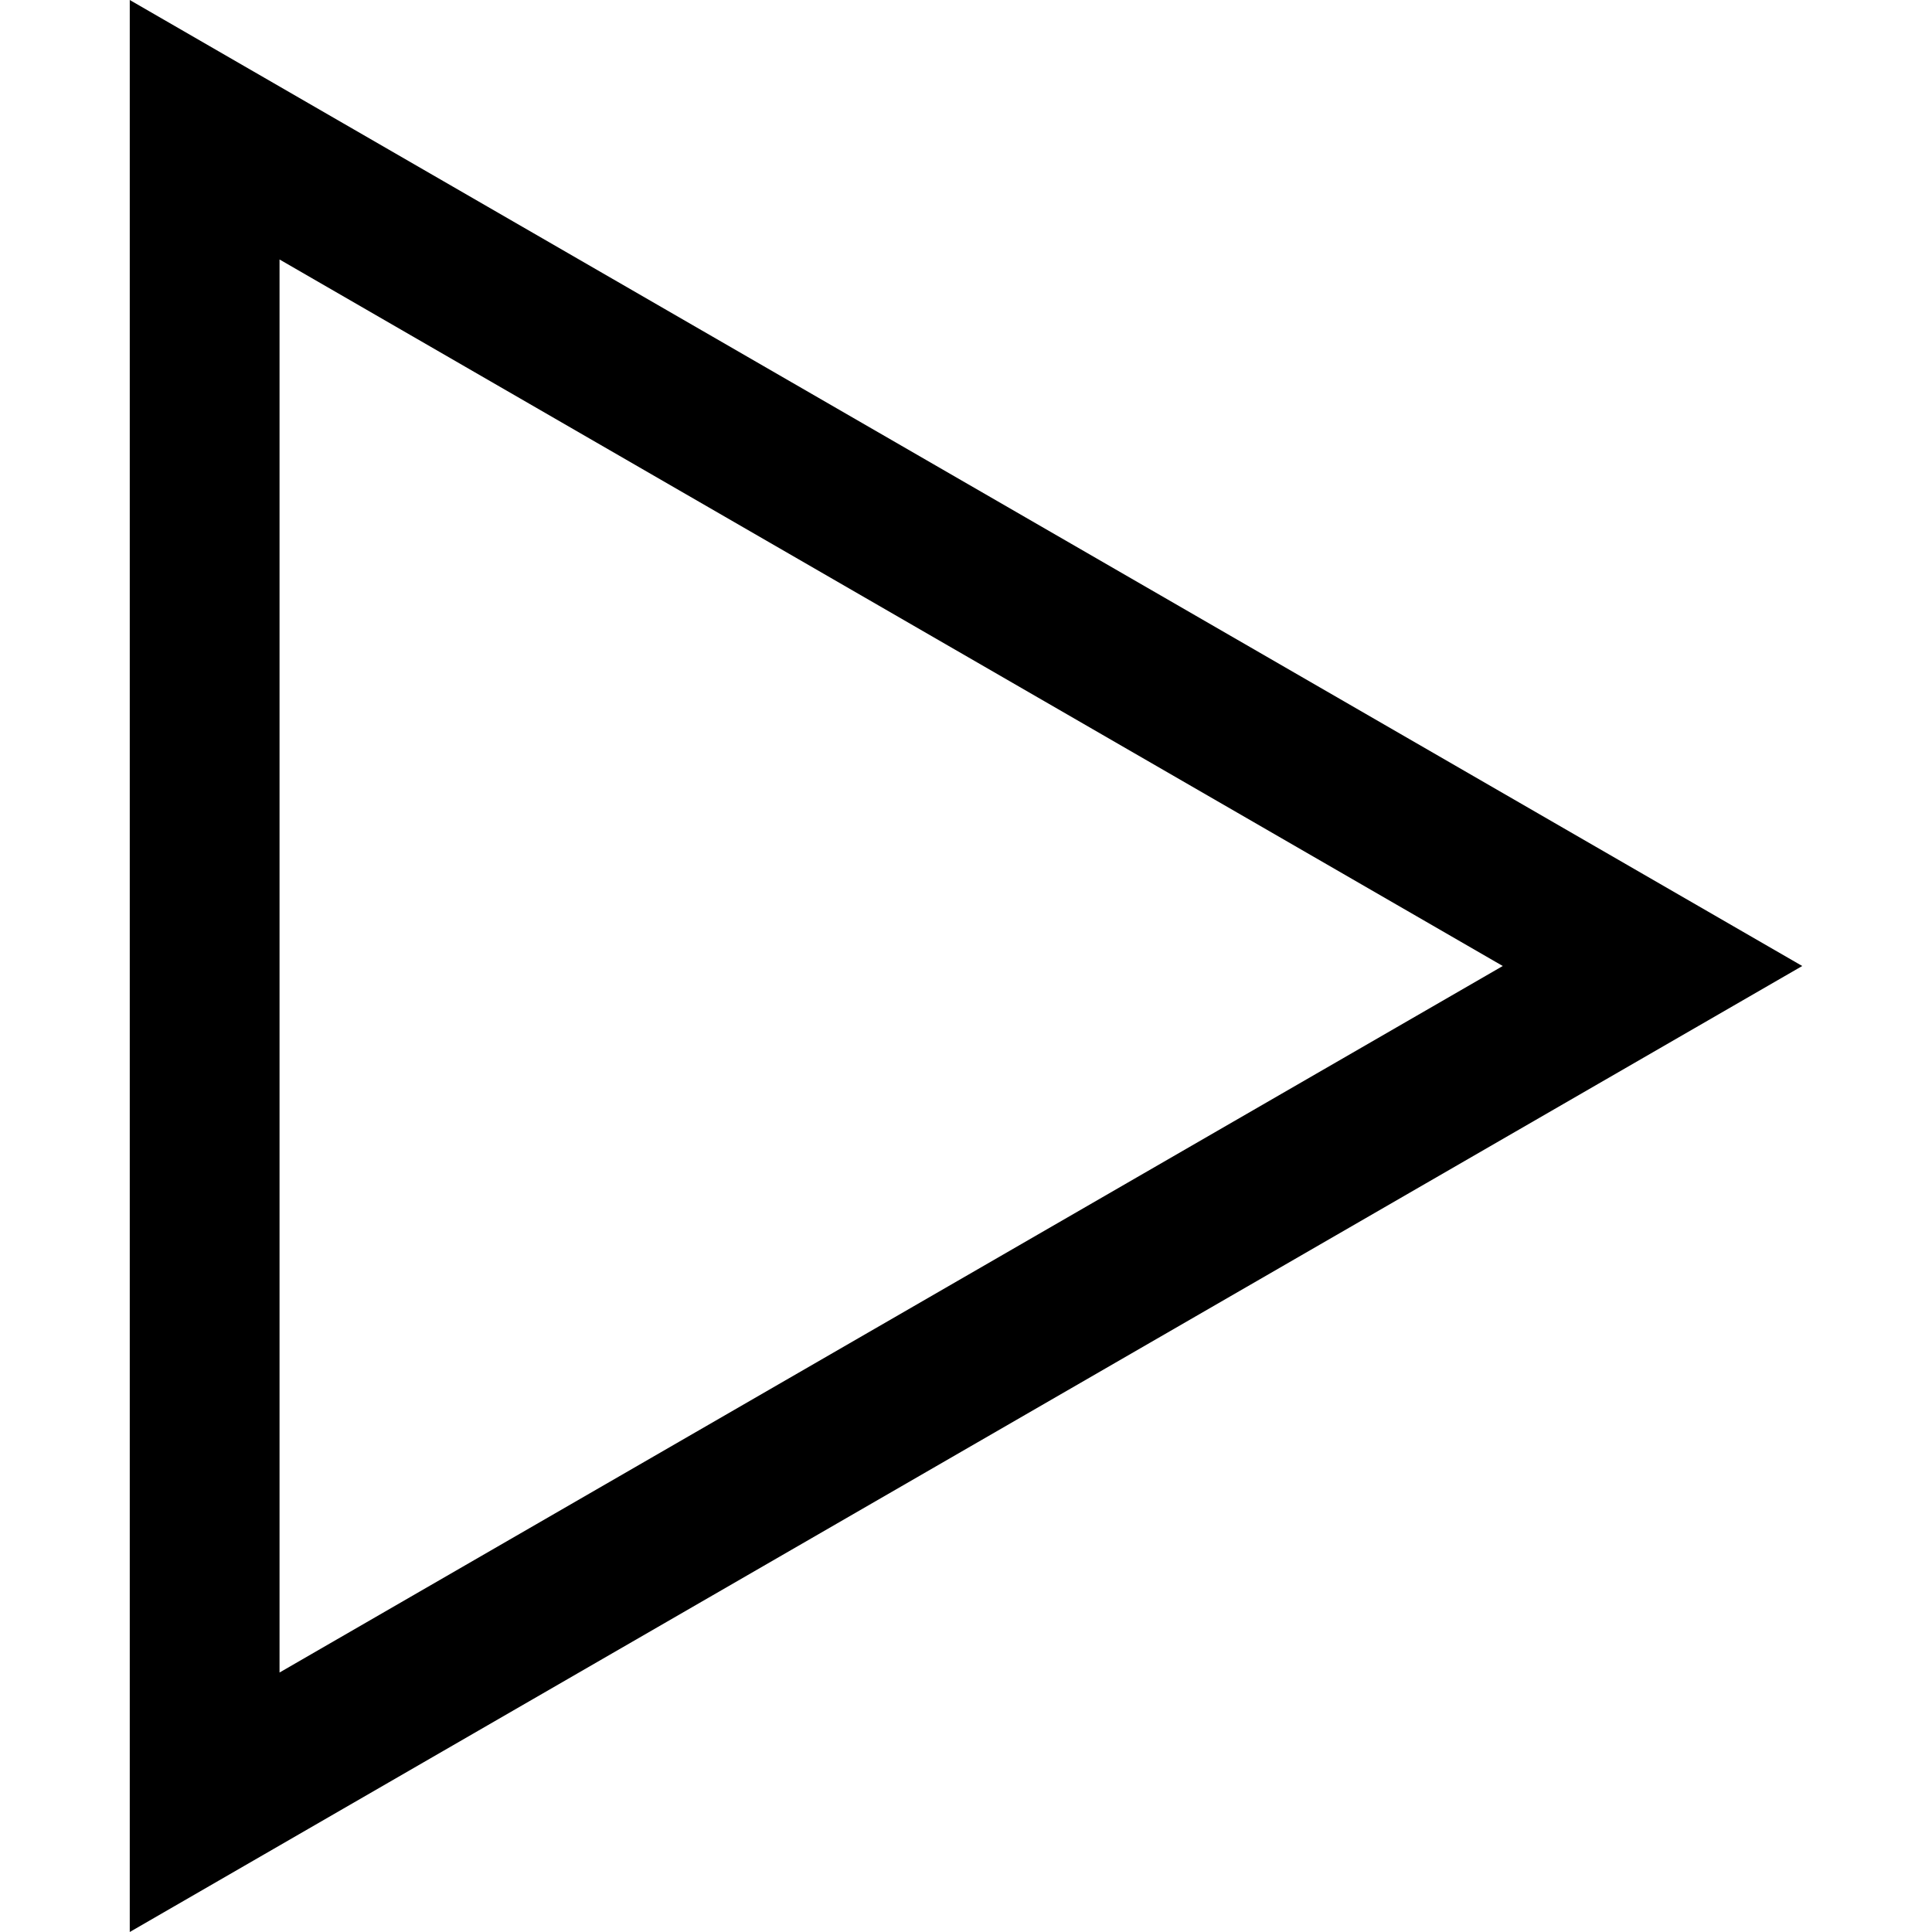
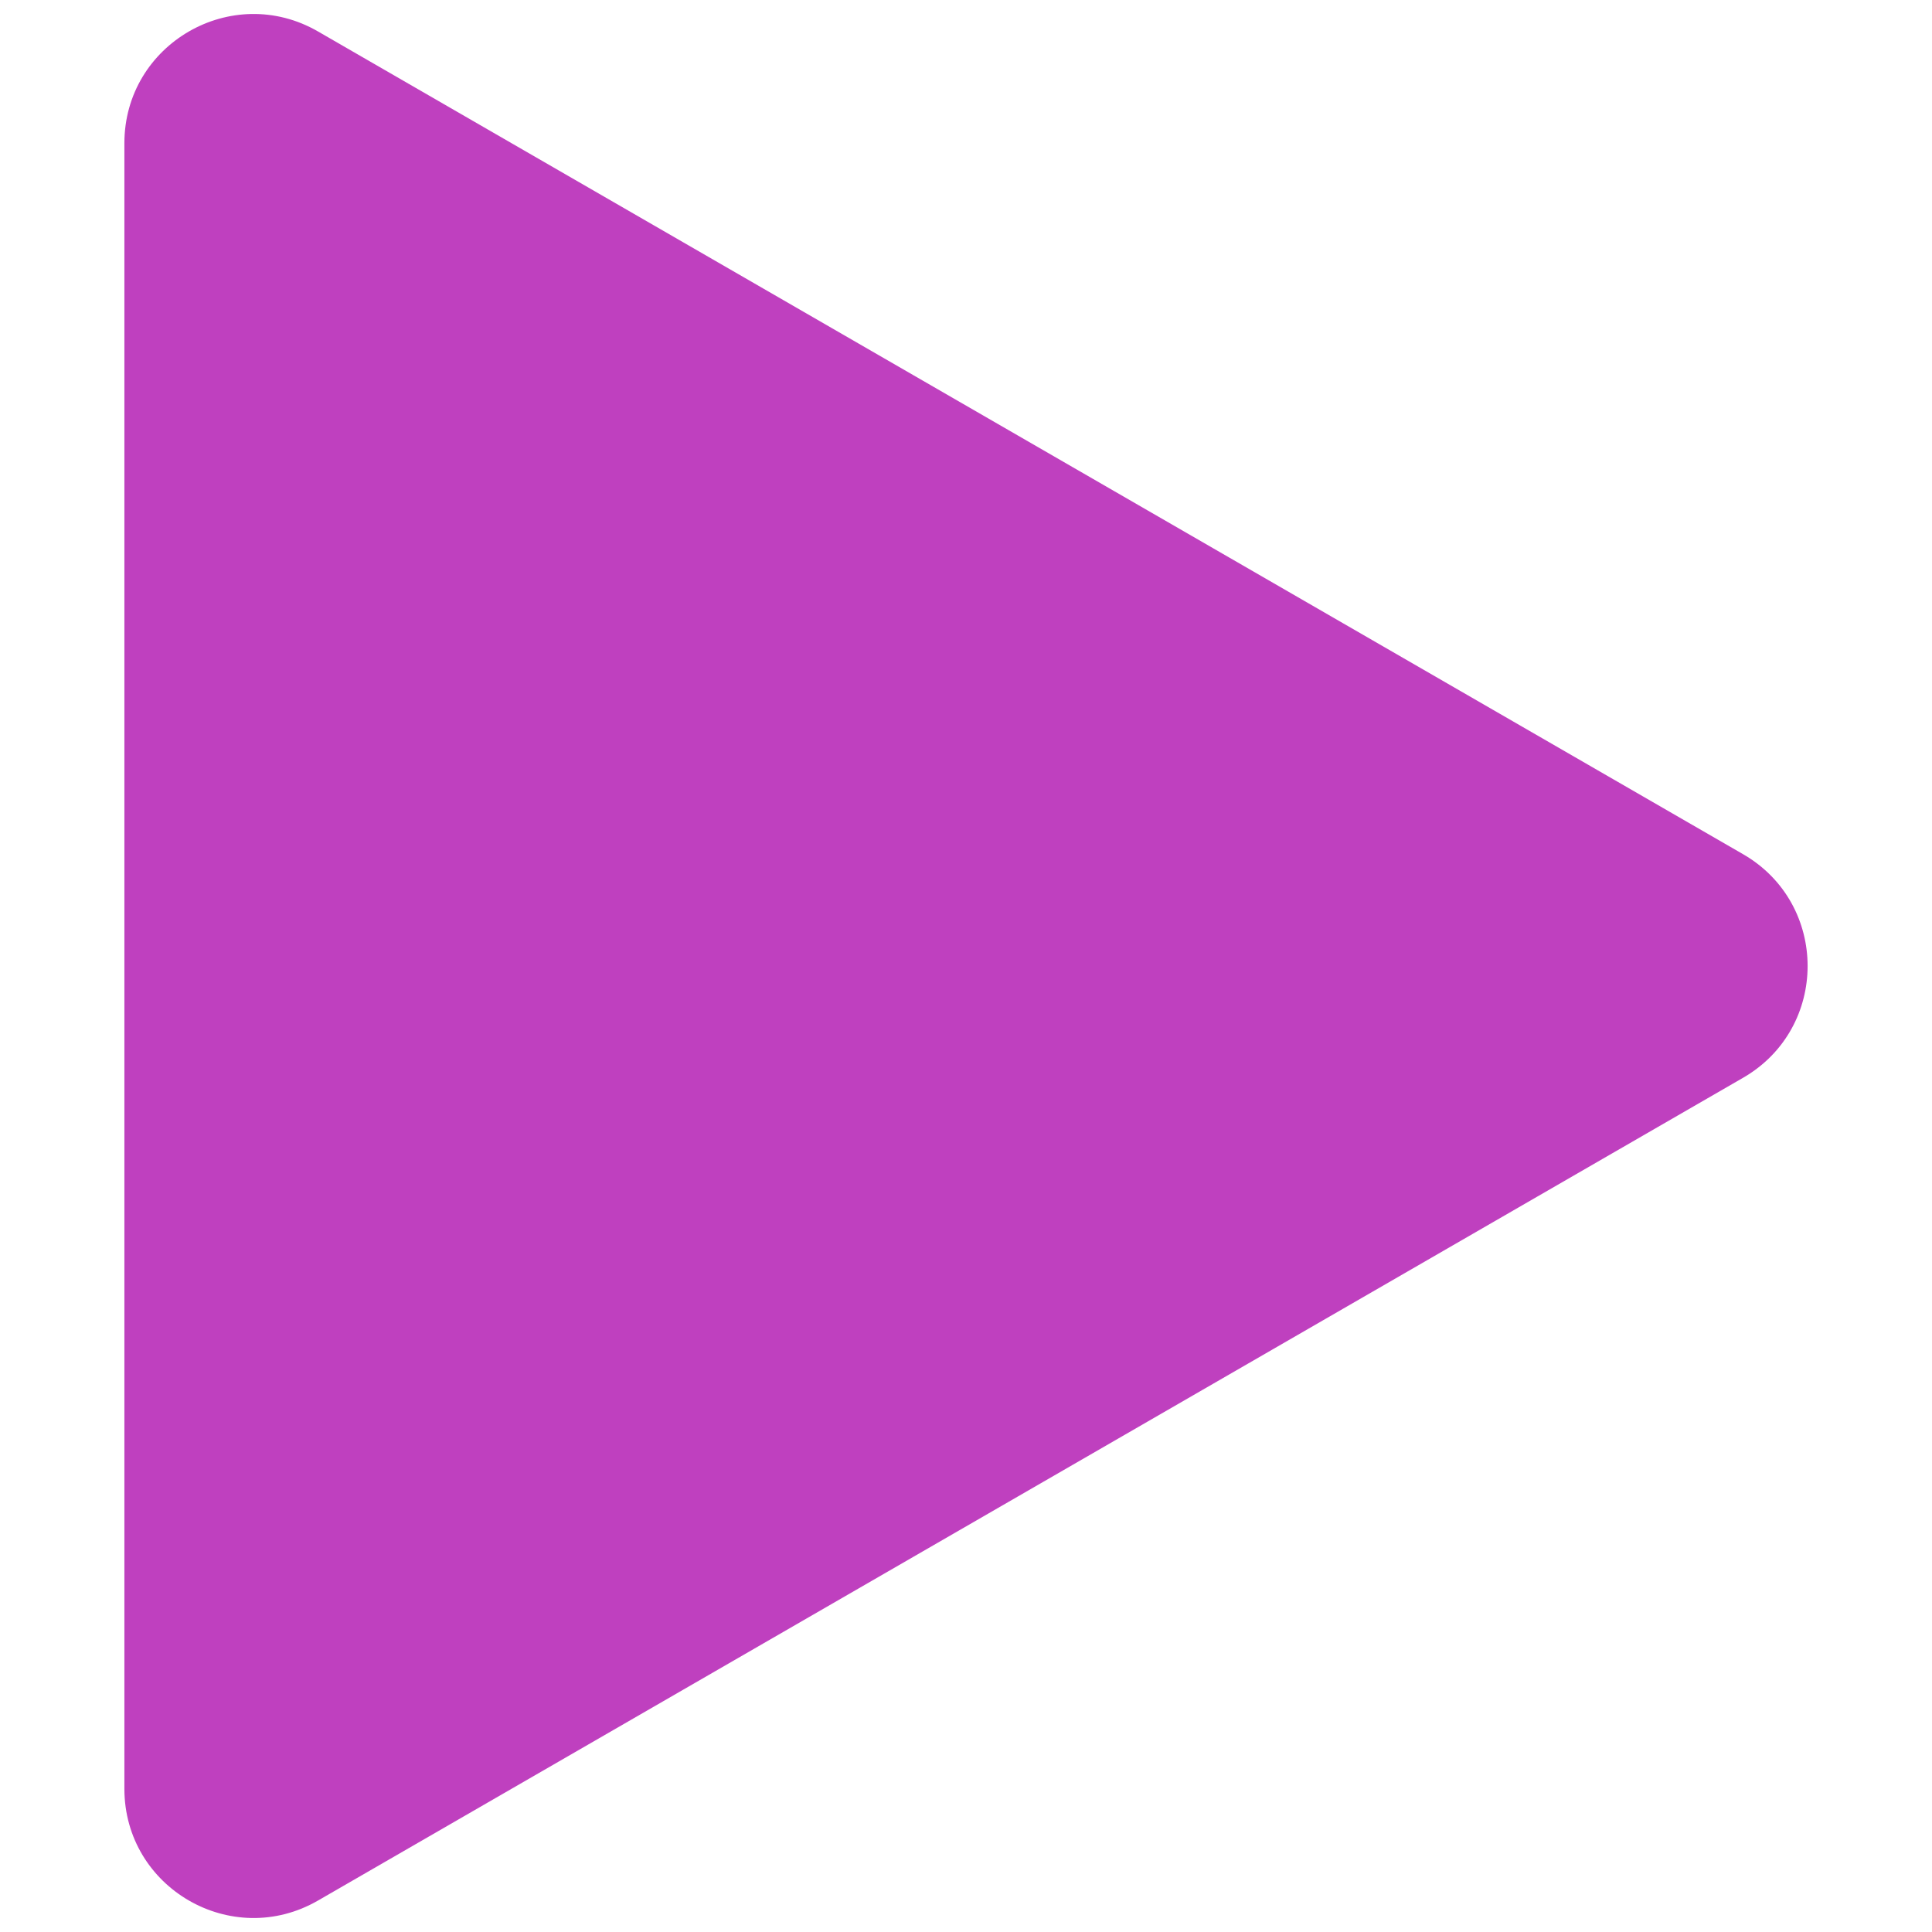
- <svg xmlns="http://www.w3.org/2000/svg" version="1.1" id="Layer_1" x="0px" y="0px" viewBox="0 0 386.972 386.972" style="enable-background:new 0 0 386.972 386.972;" xml:space="preserve">
-   <path d="M25.99,0v386.972l334.991-193.486L25.99,0z M55.99,51.972l245.009,141.514L55.99,335V51.972z" />
-   <g>
- </g>
-   <g>
- </g>
-   <g>
- </g>
-   <g>
- </g>
-   <g>
- </g>
-   <g>
- </g>
-   <g>
- </g>
-   <g>
- </g>
-   <g>
- </g>
-   <g>
- </g>
-   <g>
- </g>
-   <g>
- </g>
-   <g>
- </g>
-   <g>
- </g>
-   <g>
- </g>
+ <svg xmlns="http://www.w3.org/2000/svg" version="1.1" width="256" height="256" viewBox="0 0 256 256" xml:space="preserve">
+   <defs>
+ </defs>
+   <g transform="translate(128 128) scale(0.97 0.97)" style="">
+     <g style="stroke: none; stroke-width: 0; stroke-dasharray: none; stroke-linecap: butt; stroke-linejoin: miter; stroke-miterlimit: 10; fill: none; fill-rule: nonzero; opacity: 1;" transform="translate(-130.05 -130.05) scale(2.89 2.89)">
+       <path d="M 81.73 50.284 c 4.068 -2.349 4.068 -8.22 0 -10.569 L 48.051 20.271 L 14.372 0.827 c -4.068 -2.349 -9.153 0.587 -9.153 5.284 V 45 v 38.889 c 0 4.697 5.085 7.633 9.153 5.284 l 33.679 -19.444 L 81.73 50.284 z" style="stroke: none; stroke-width: 1; stroke-dasharray: none; stroke-linecap: butt; stroke-linejoin: miter; stroke-miterlimit: 10; fill: rgb(191,64,191); fill-rule: nonzero; opacity: 1;" transform=" matrix(1 0 0 1 0 0) " stroke-linecap="round" />
+     </g>
+   </g>
</svg>
